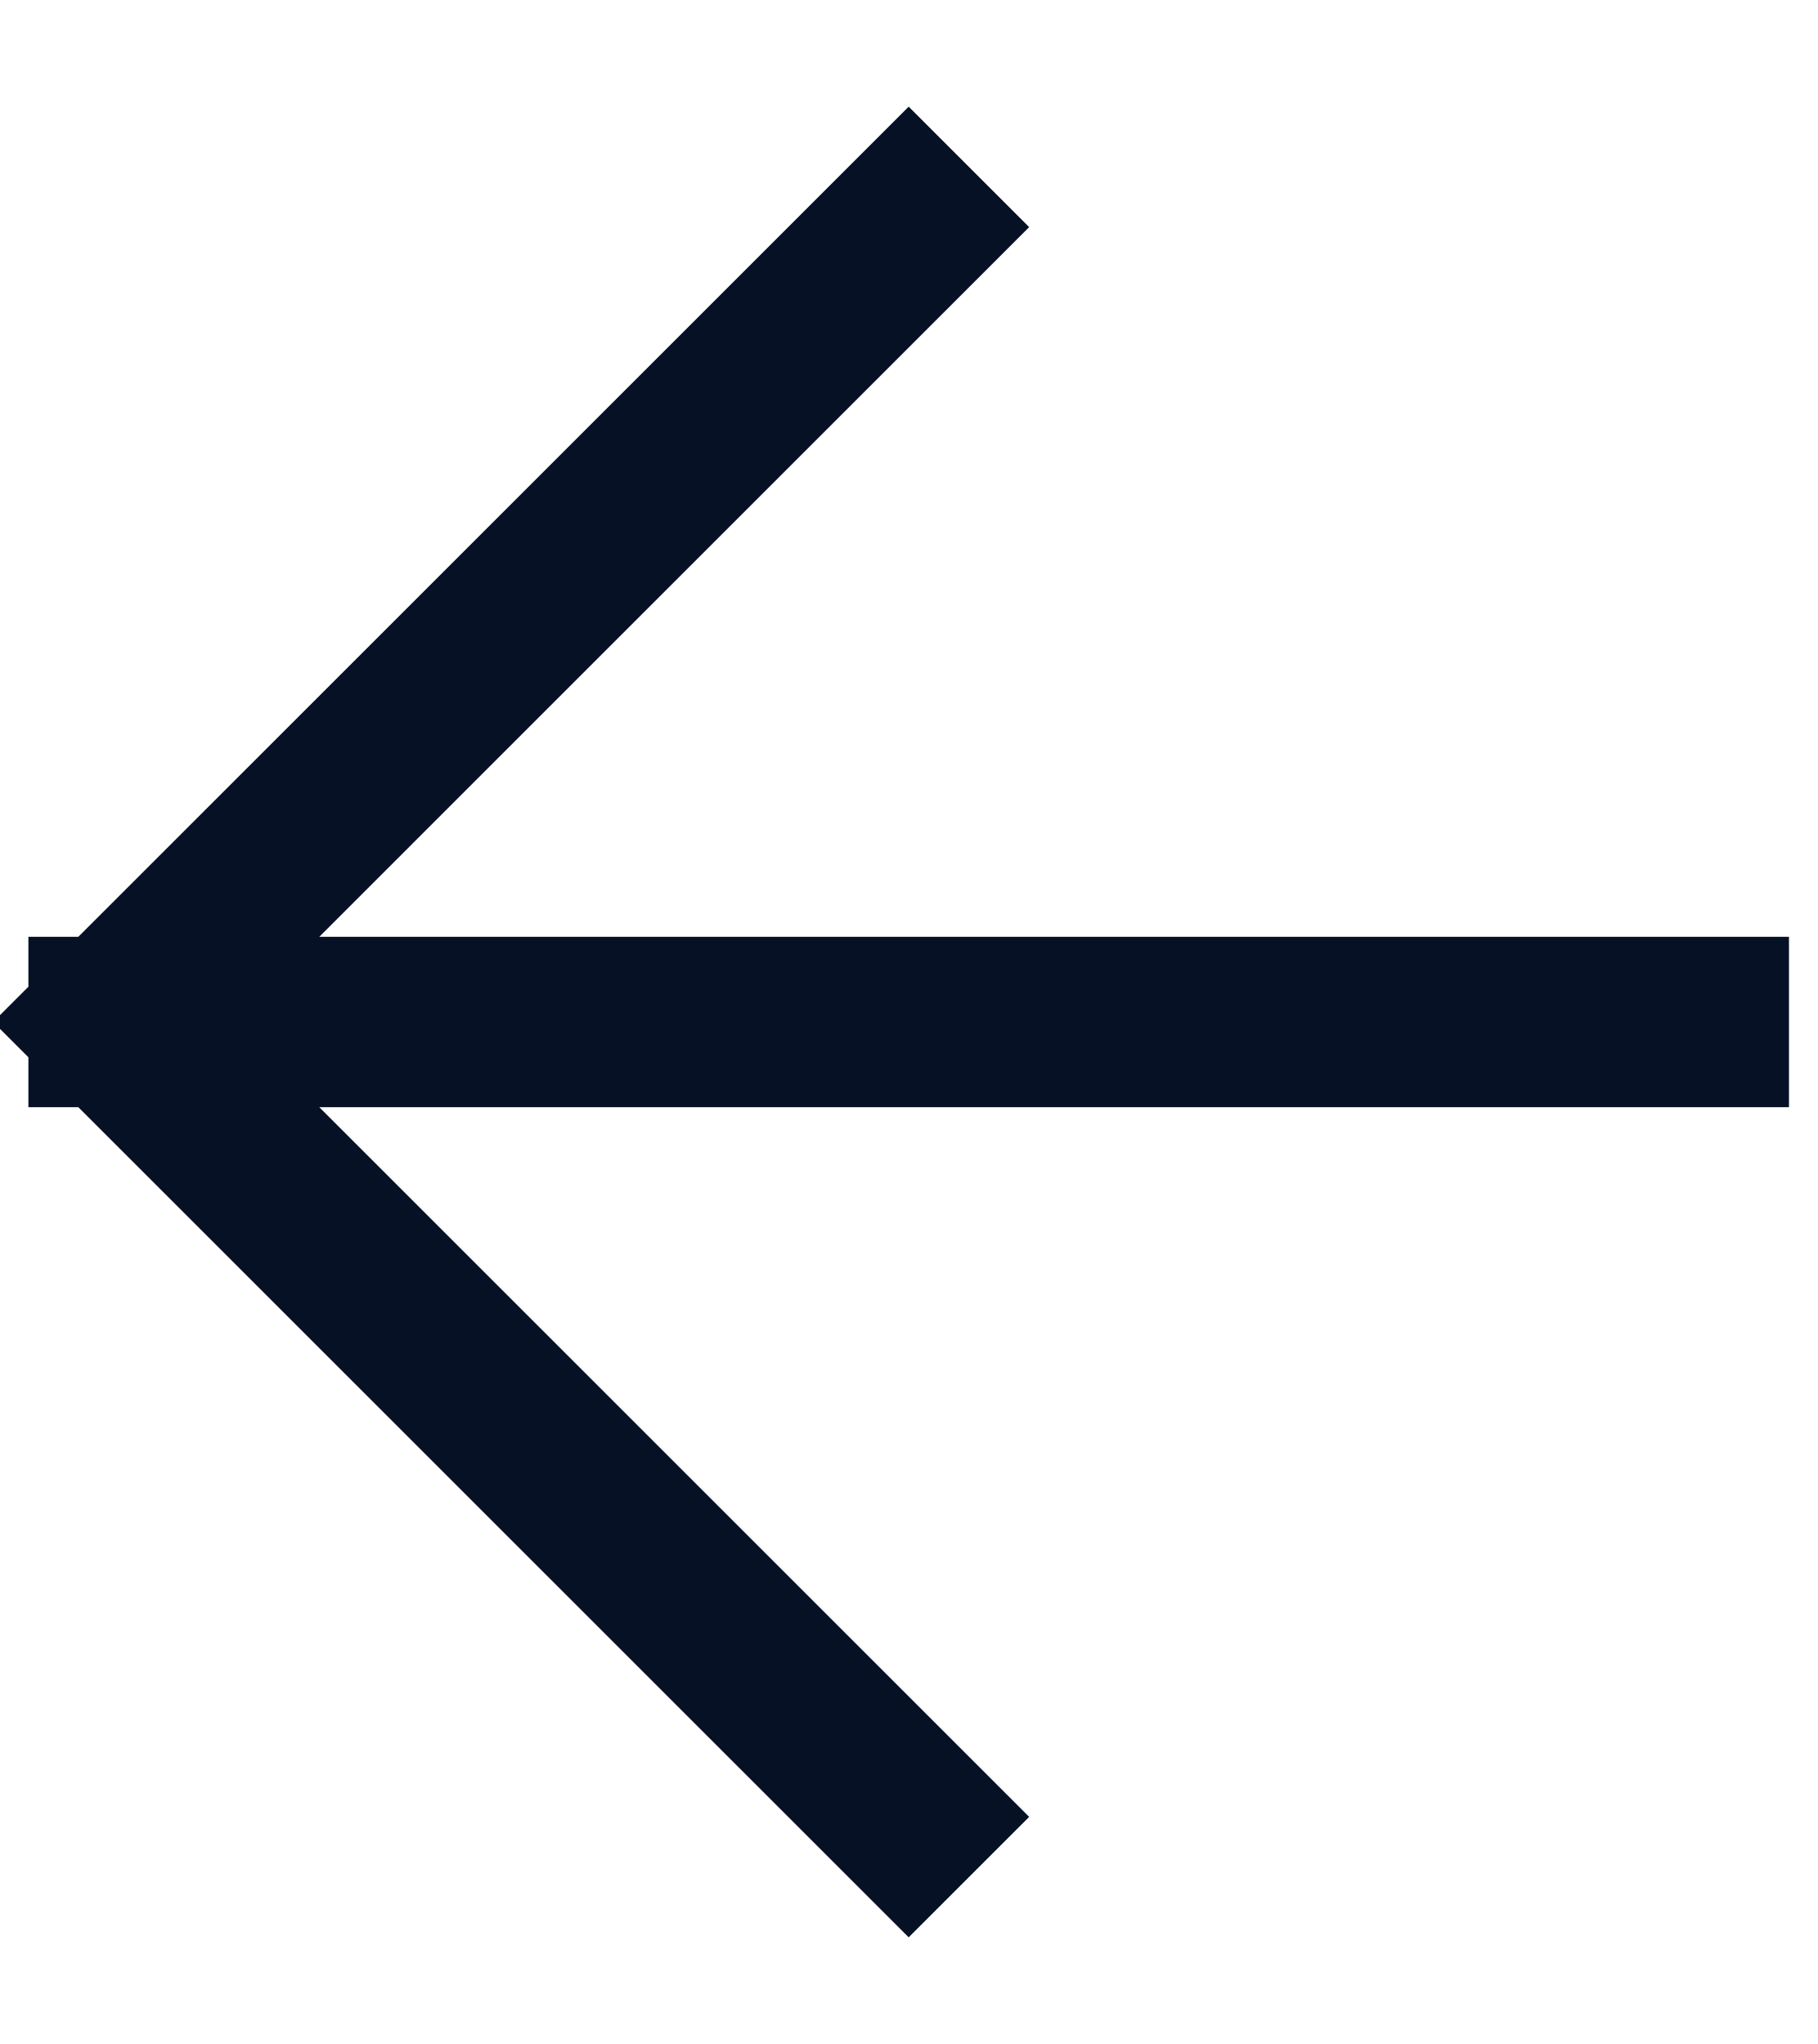
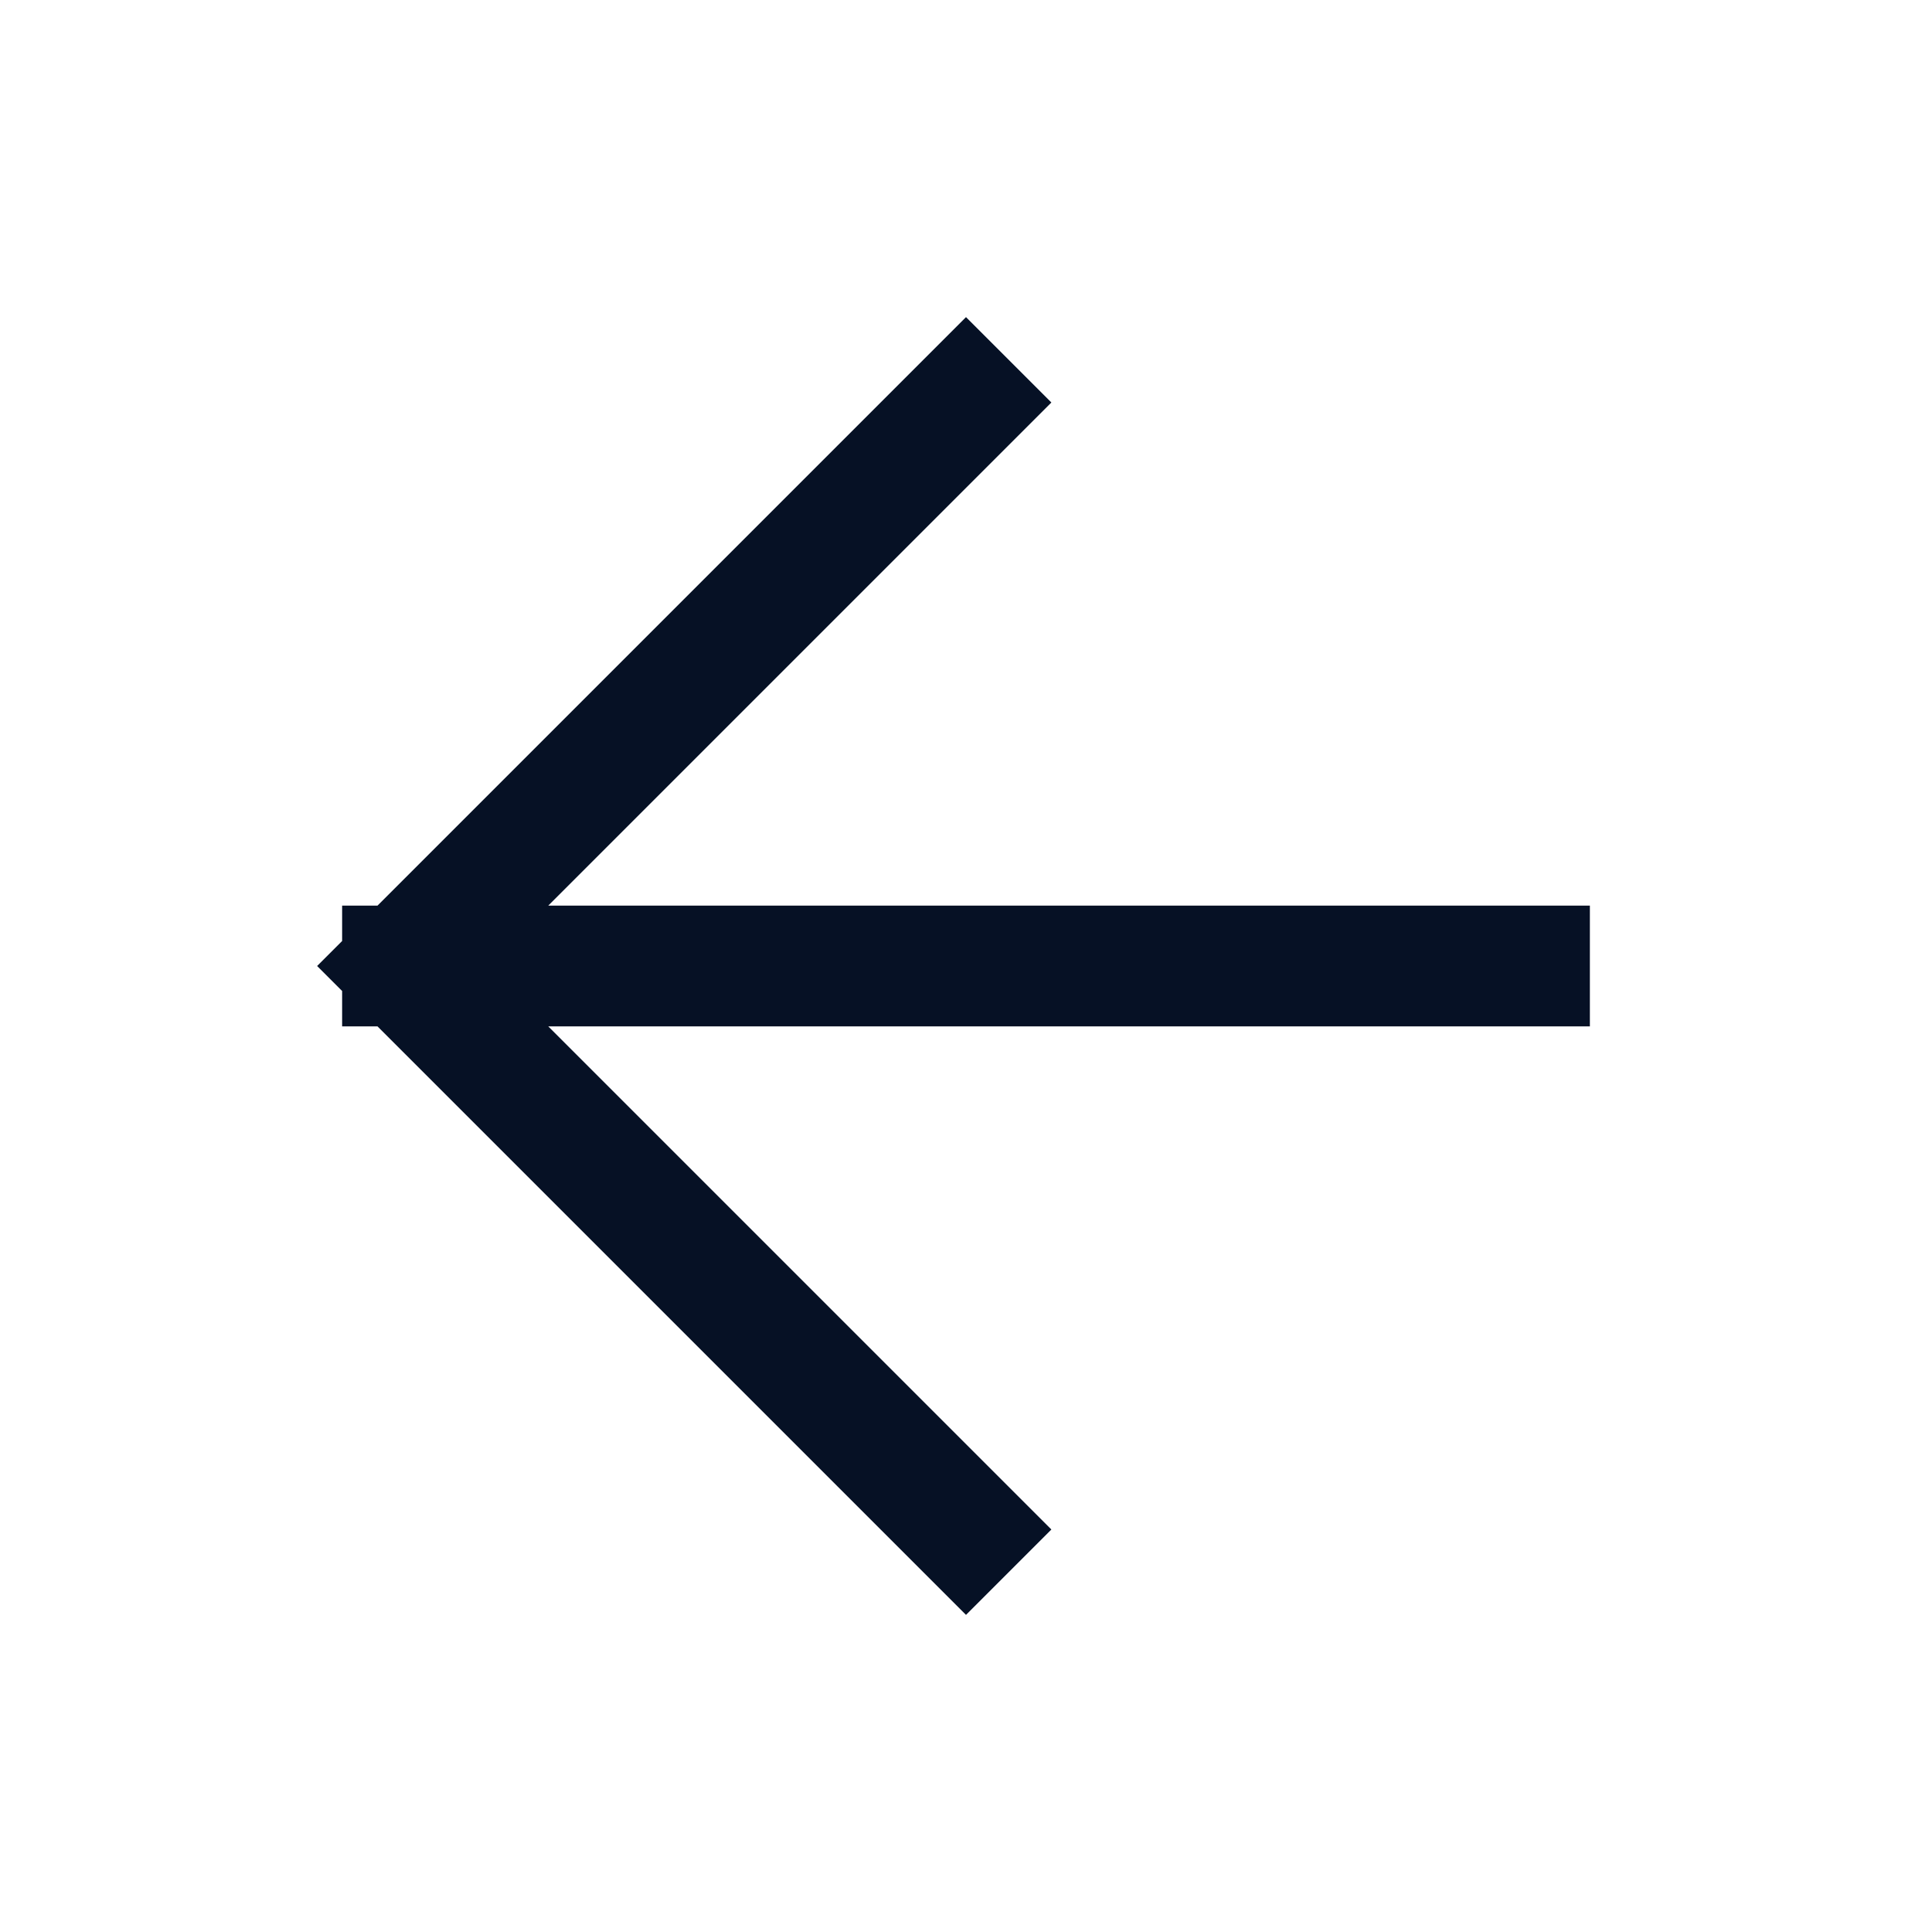
- <svg xmlns="http://www.w3.org/2000/svg" width="16" height="18" viewBox="0 0 16 18" fill="none">
-   <path d="M8 16L1 9M1 9L8 2M1 9H15" stroke="#061125" stroke-width="1.5" stroke-linecap="square" stroke-linejoin="round" />
+ <svg xmlns="http://www.w3.org/2000/svg" width="24" height="24" viewBox="0 0 24 24" fill="none">
+   <path d="M12 19L5 12M5 12L12 5M5 12H19" stroke="#061125" stroke-width="1.5" stroke-linecap="square" stroke-linejoin="round" />
</svg>
